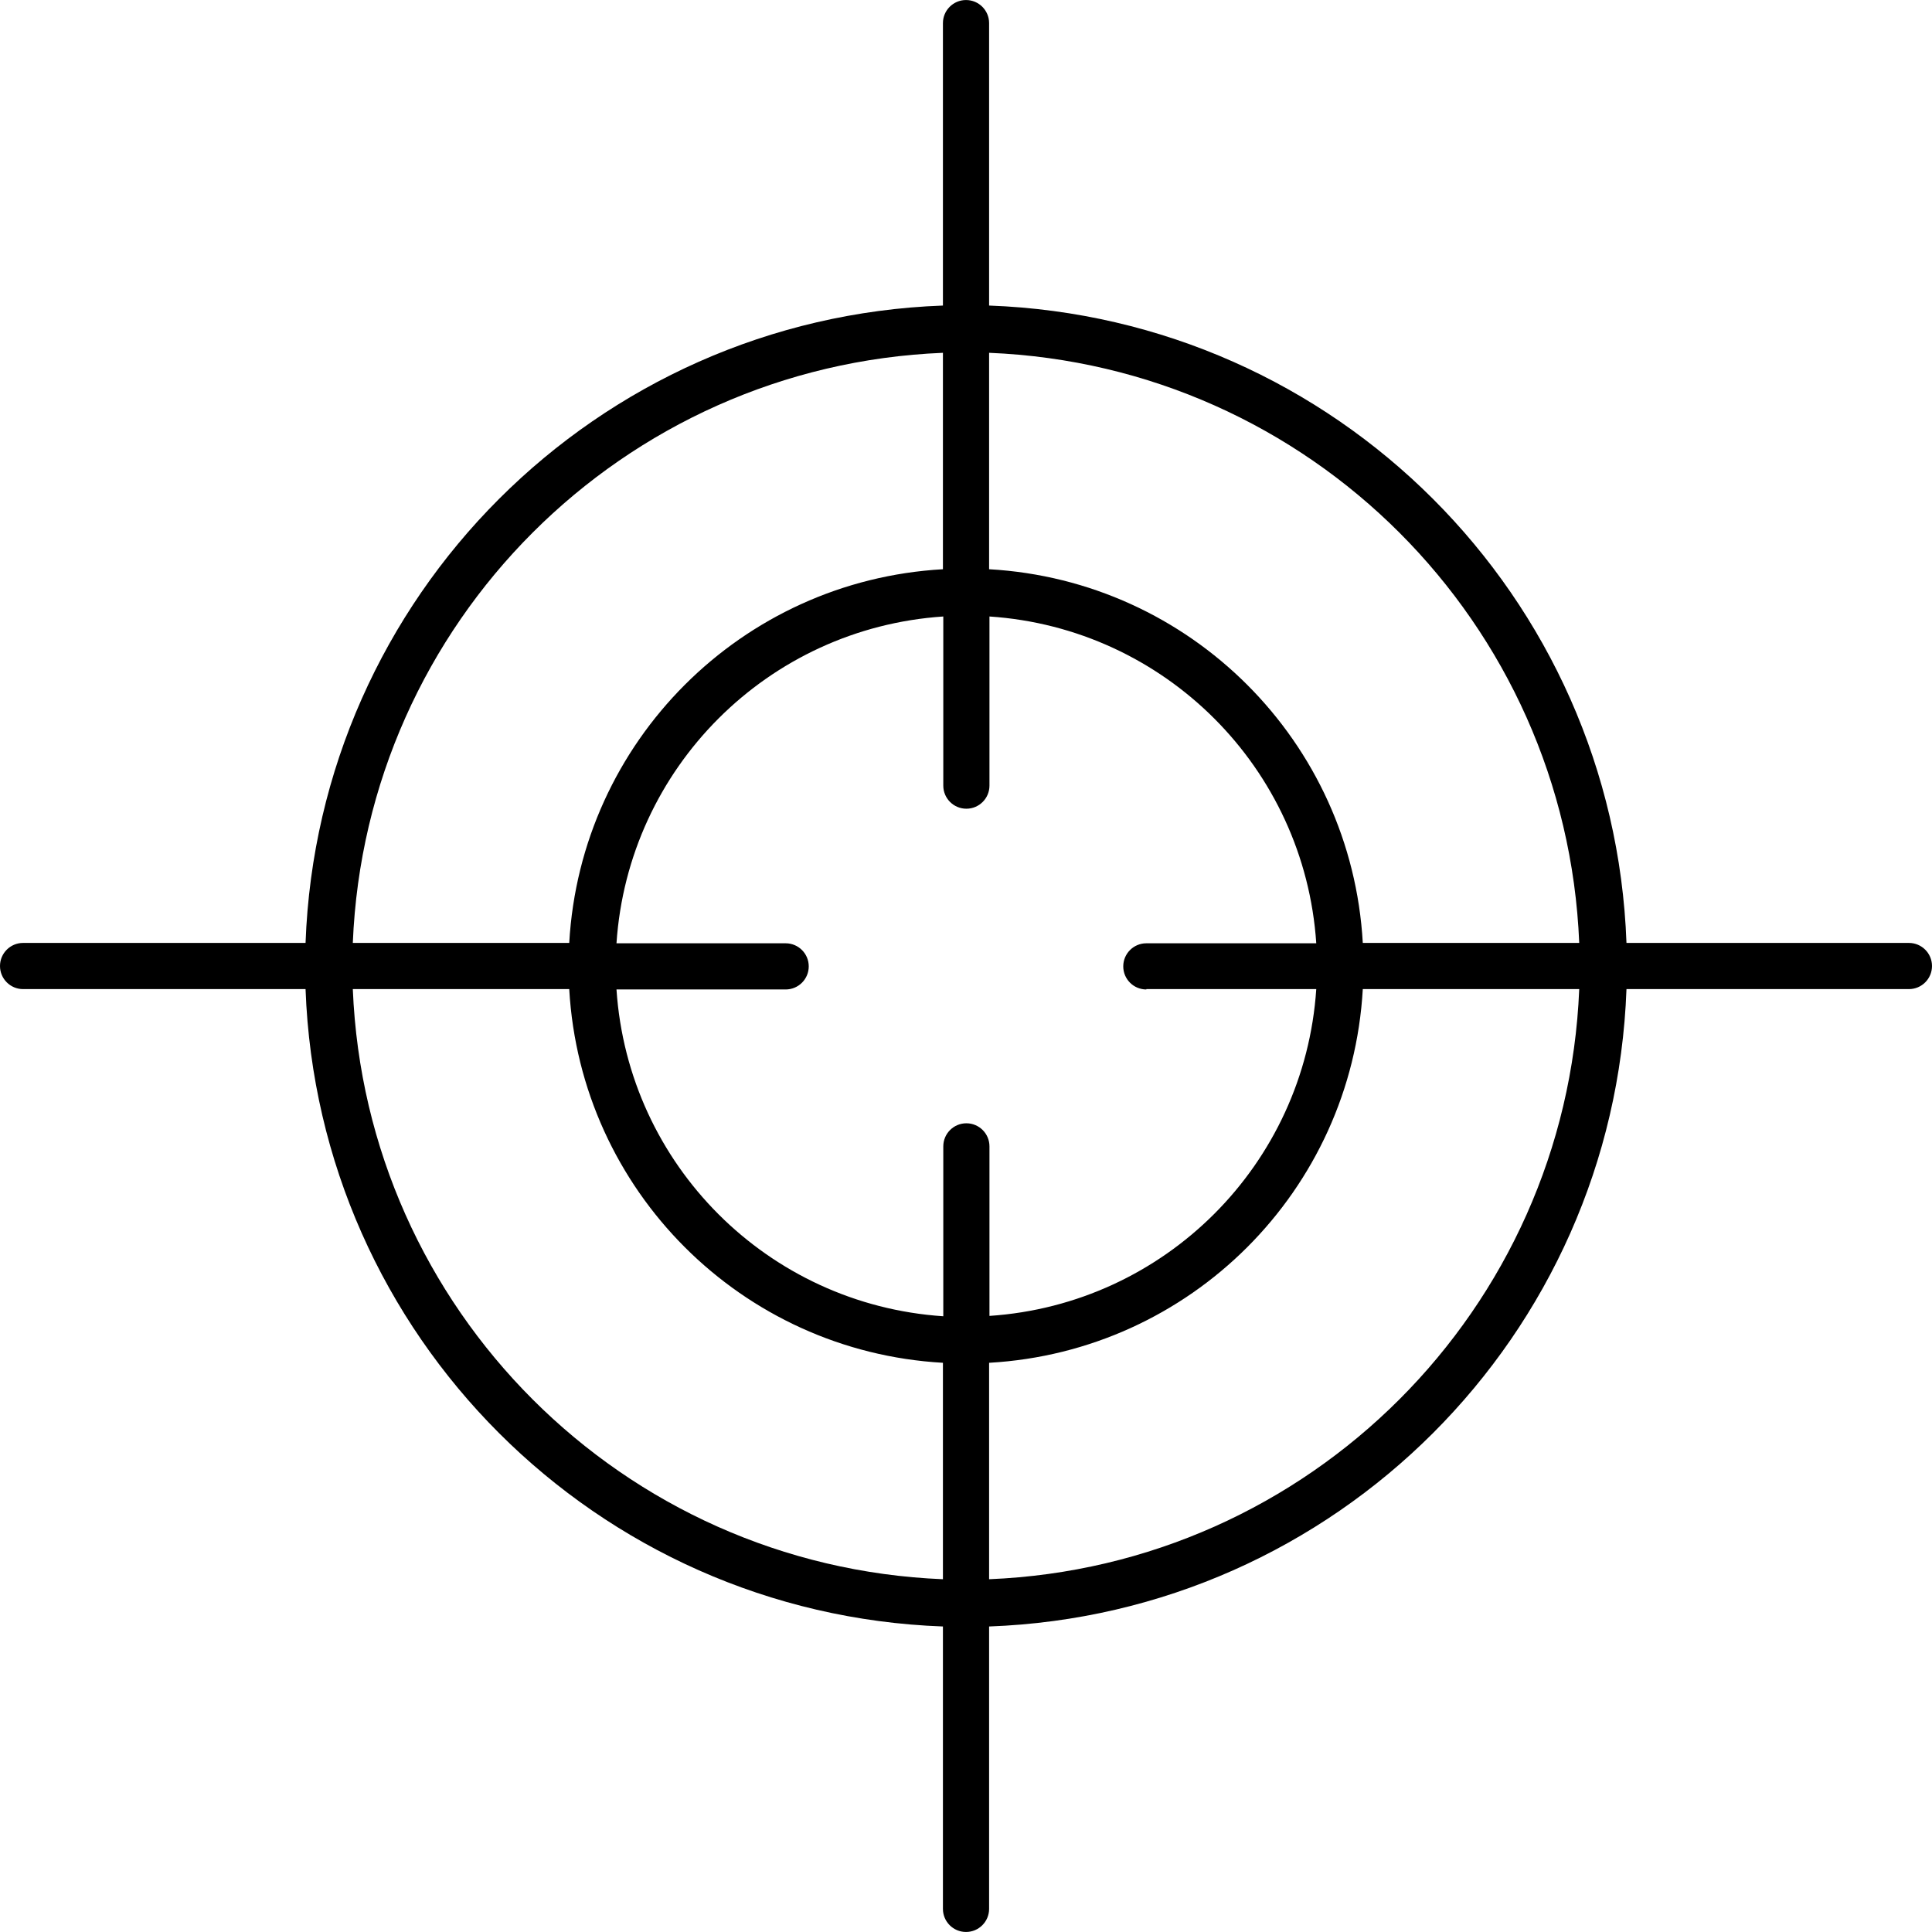
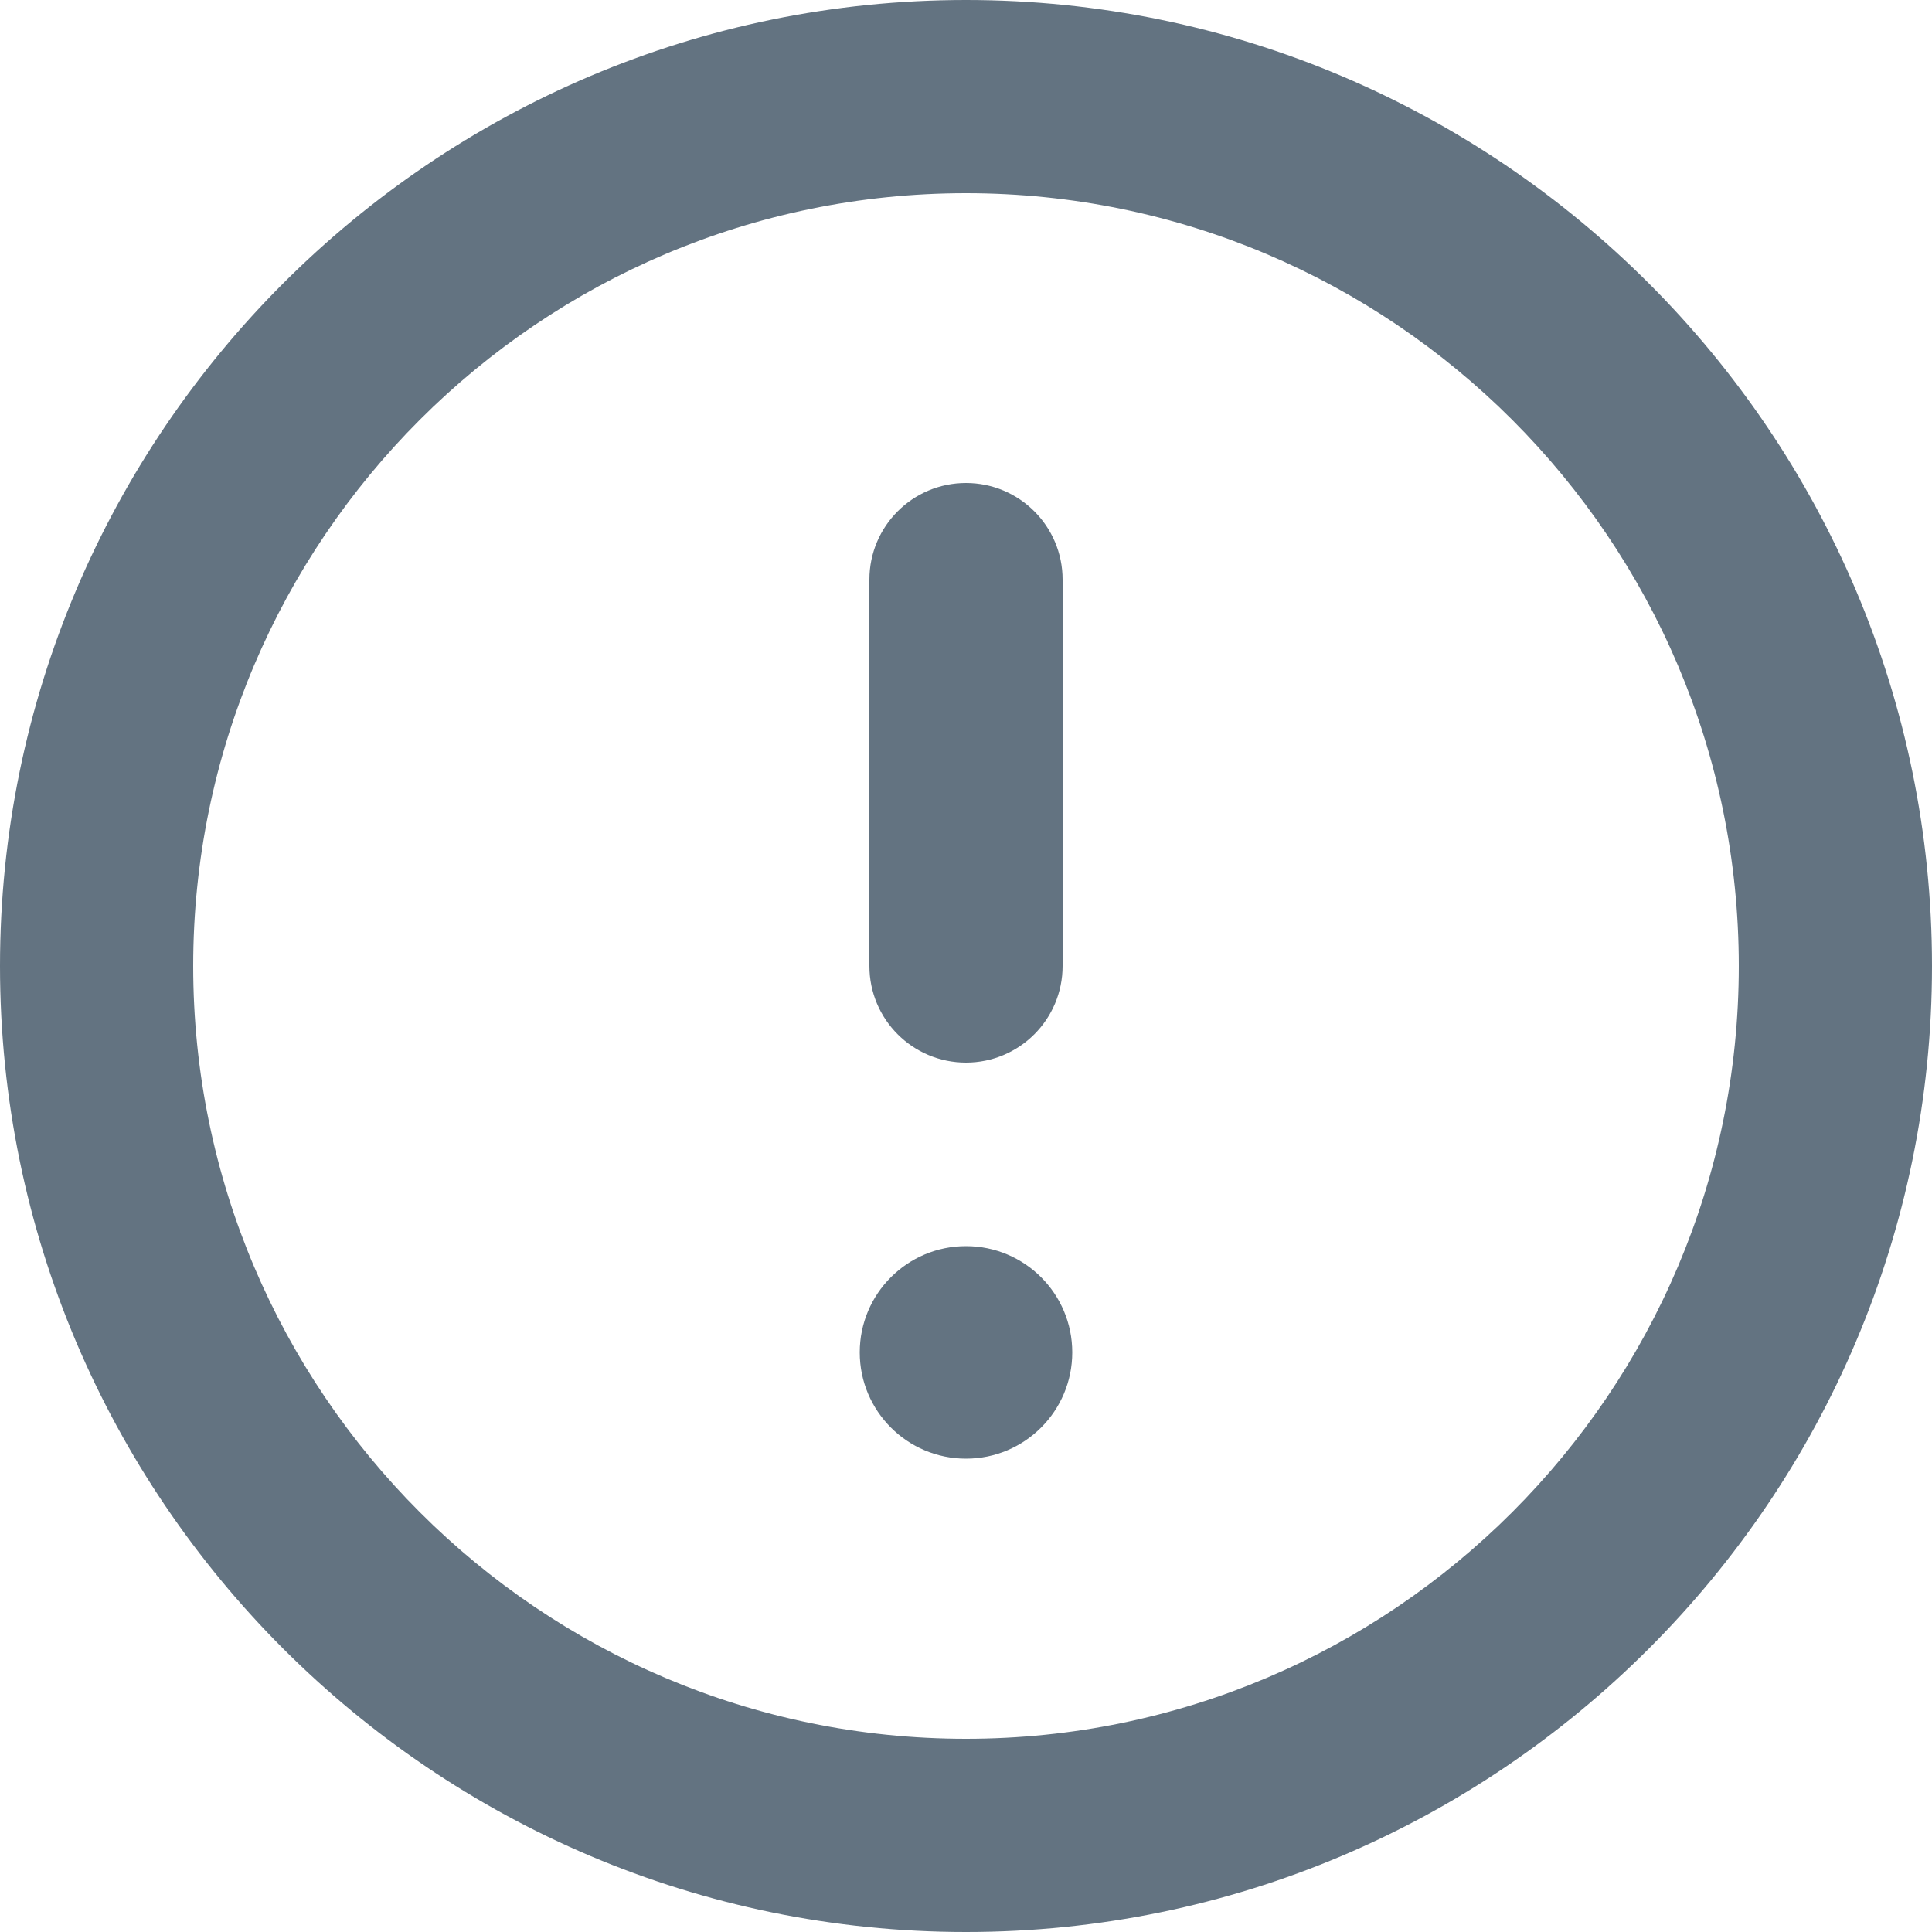
- <svg xmlns="http://www.w3.org/2000/svg" version="1.1" id="Capa_1" x="0px" y="0px" viewBox="0 0 428.487 428.487" style="enable-background:new 0 0 428.487 428.487;" xml:space="preserve">
-   <g>
-     <g>
-       <path d="M423.367,209.127h-62.64c-2.8-76.881-64.479-138.56-141.36-141.36V5.127c0-2.828-2.292-5.12-5.12-5.12    s-5.12,2.292-5.12,5.12v62.64c-76.881,2.8-138.56,64.479-141.36,141.36H5.127c-2.828-0.004-5.123,2.285-5.127,5.113    c-0.004,2.828,2.285,5.123,5.113,5.127c0.005,0,0.009,0,0.014,0h62.64c2.8,76.881,64.479,138.56,141.36,141.36v62.64    c0.004,2.828,2.299,5.117,5.127,5.113c2.822-0.004,5.109-2.291,5.113-5.113v-62.64c76.881-2.8,138.56-64.479,141.36-141.36h62.64    c2.828,0,5.12-2.292,5.12-5.12S426.195,209.127,423.367,209.127z M209.127,78.247v48c-44.682,2.532-80.348,38.198-82.88,82.88h-48    C81.146,138.079,138.079,81.146,209.127,78.247z M209.127,350.247c-71.048-2.898-127.982-59.832-130.88-130.88h48    c2.532,44.682,38.198,80.348,82.88,82.88V350.247z M214.327,249.127c-2.828,0-5.12,2.292-5.12,5.12v37.68    c-38.903-2.598-69.882-33.577-72.48-72.48h37.52c2.828,0,5.12-2.292,5.12-5.12s-2.292-5.12-5.12-5.12h-37.52    c2.598-38.903,33.577-69.882,72.48-72.48v37.52c0.004,2.828,2.299,5.117,5.127,5.113c2.822-0.004,5.109-2.291,5.113-5.113v-37.52    c38.903,2.598,69.882,33.577,72.48,72.48h-37.68c-2.828-0.004-5.123,2.285-5.127,5.113c-0.004,2.828,2.285,5.123,5.113,5.127    c0.005,0,0.009,0,0.014,0v-0.08h37.68c-2.598,38.903-33.577,69.882-72.48,72.48v-37.6    C219.447,251.419,217.155,249.127,214.327,249.127z M219.367,350.247v-48c44.682-2.532,80.348-38.198,82.88-82.88h48    C347.349,290.415,290.415,347.349,219.367,350.247z M302.247,209.127c-2.532-44.682-38.198-80.348-82.88-82.88v-48    c71.048,2.898,127.982,59.832,130.88,130.88H302.247z" />
-     </g>
-   </g>
-   <g>
- </g>
-   <g>
- </g>
-   <g>
- </g>
-   <g>
- </g>
-   <g>
- </g>
-   <g>
- </g>
-   <g>
- </g>
-   <g>
- </g>
-   <g>
- </g>
-   <g>
- </g>
-   <g>
- </g>
-   <g>
- </g>
-   <g>
- </g>
-   <g>
- </g>
-   <g>
- </g>
+ <svg xmlns="http://www.w3.org/2000/svg" viewBox="0 0 20 20">
+   <path fill="#637381" d="M10 0C4.486 0 0 4.486 0 10s4.486 10 10 10 10-4.486 10-10S15.514 0 10 0m0 18c-4.411 0-8-3.589-8-8s3.589-8 8-8 8 3.589 8 8-3.589 8-8 8m0-7a1 1 0 0 0 1-1V6a1 1 0 1 0-2 0v4a1 1 0 0 0 1 1m0 1.9a1.1 1.1 0 1 0 0 2.2 1.1 1.1 0 0 0 0-2.2" />
</svg>
